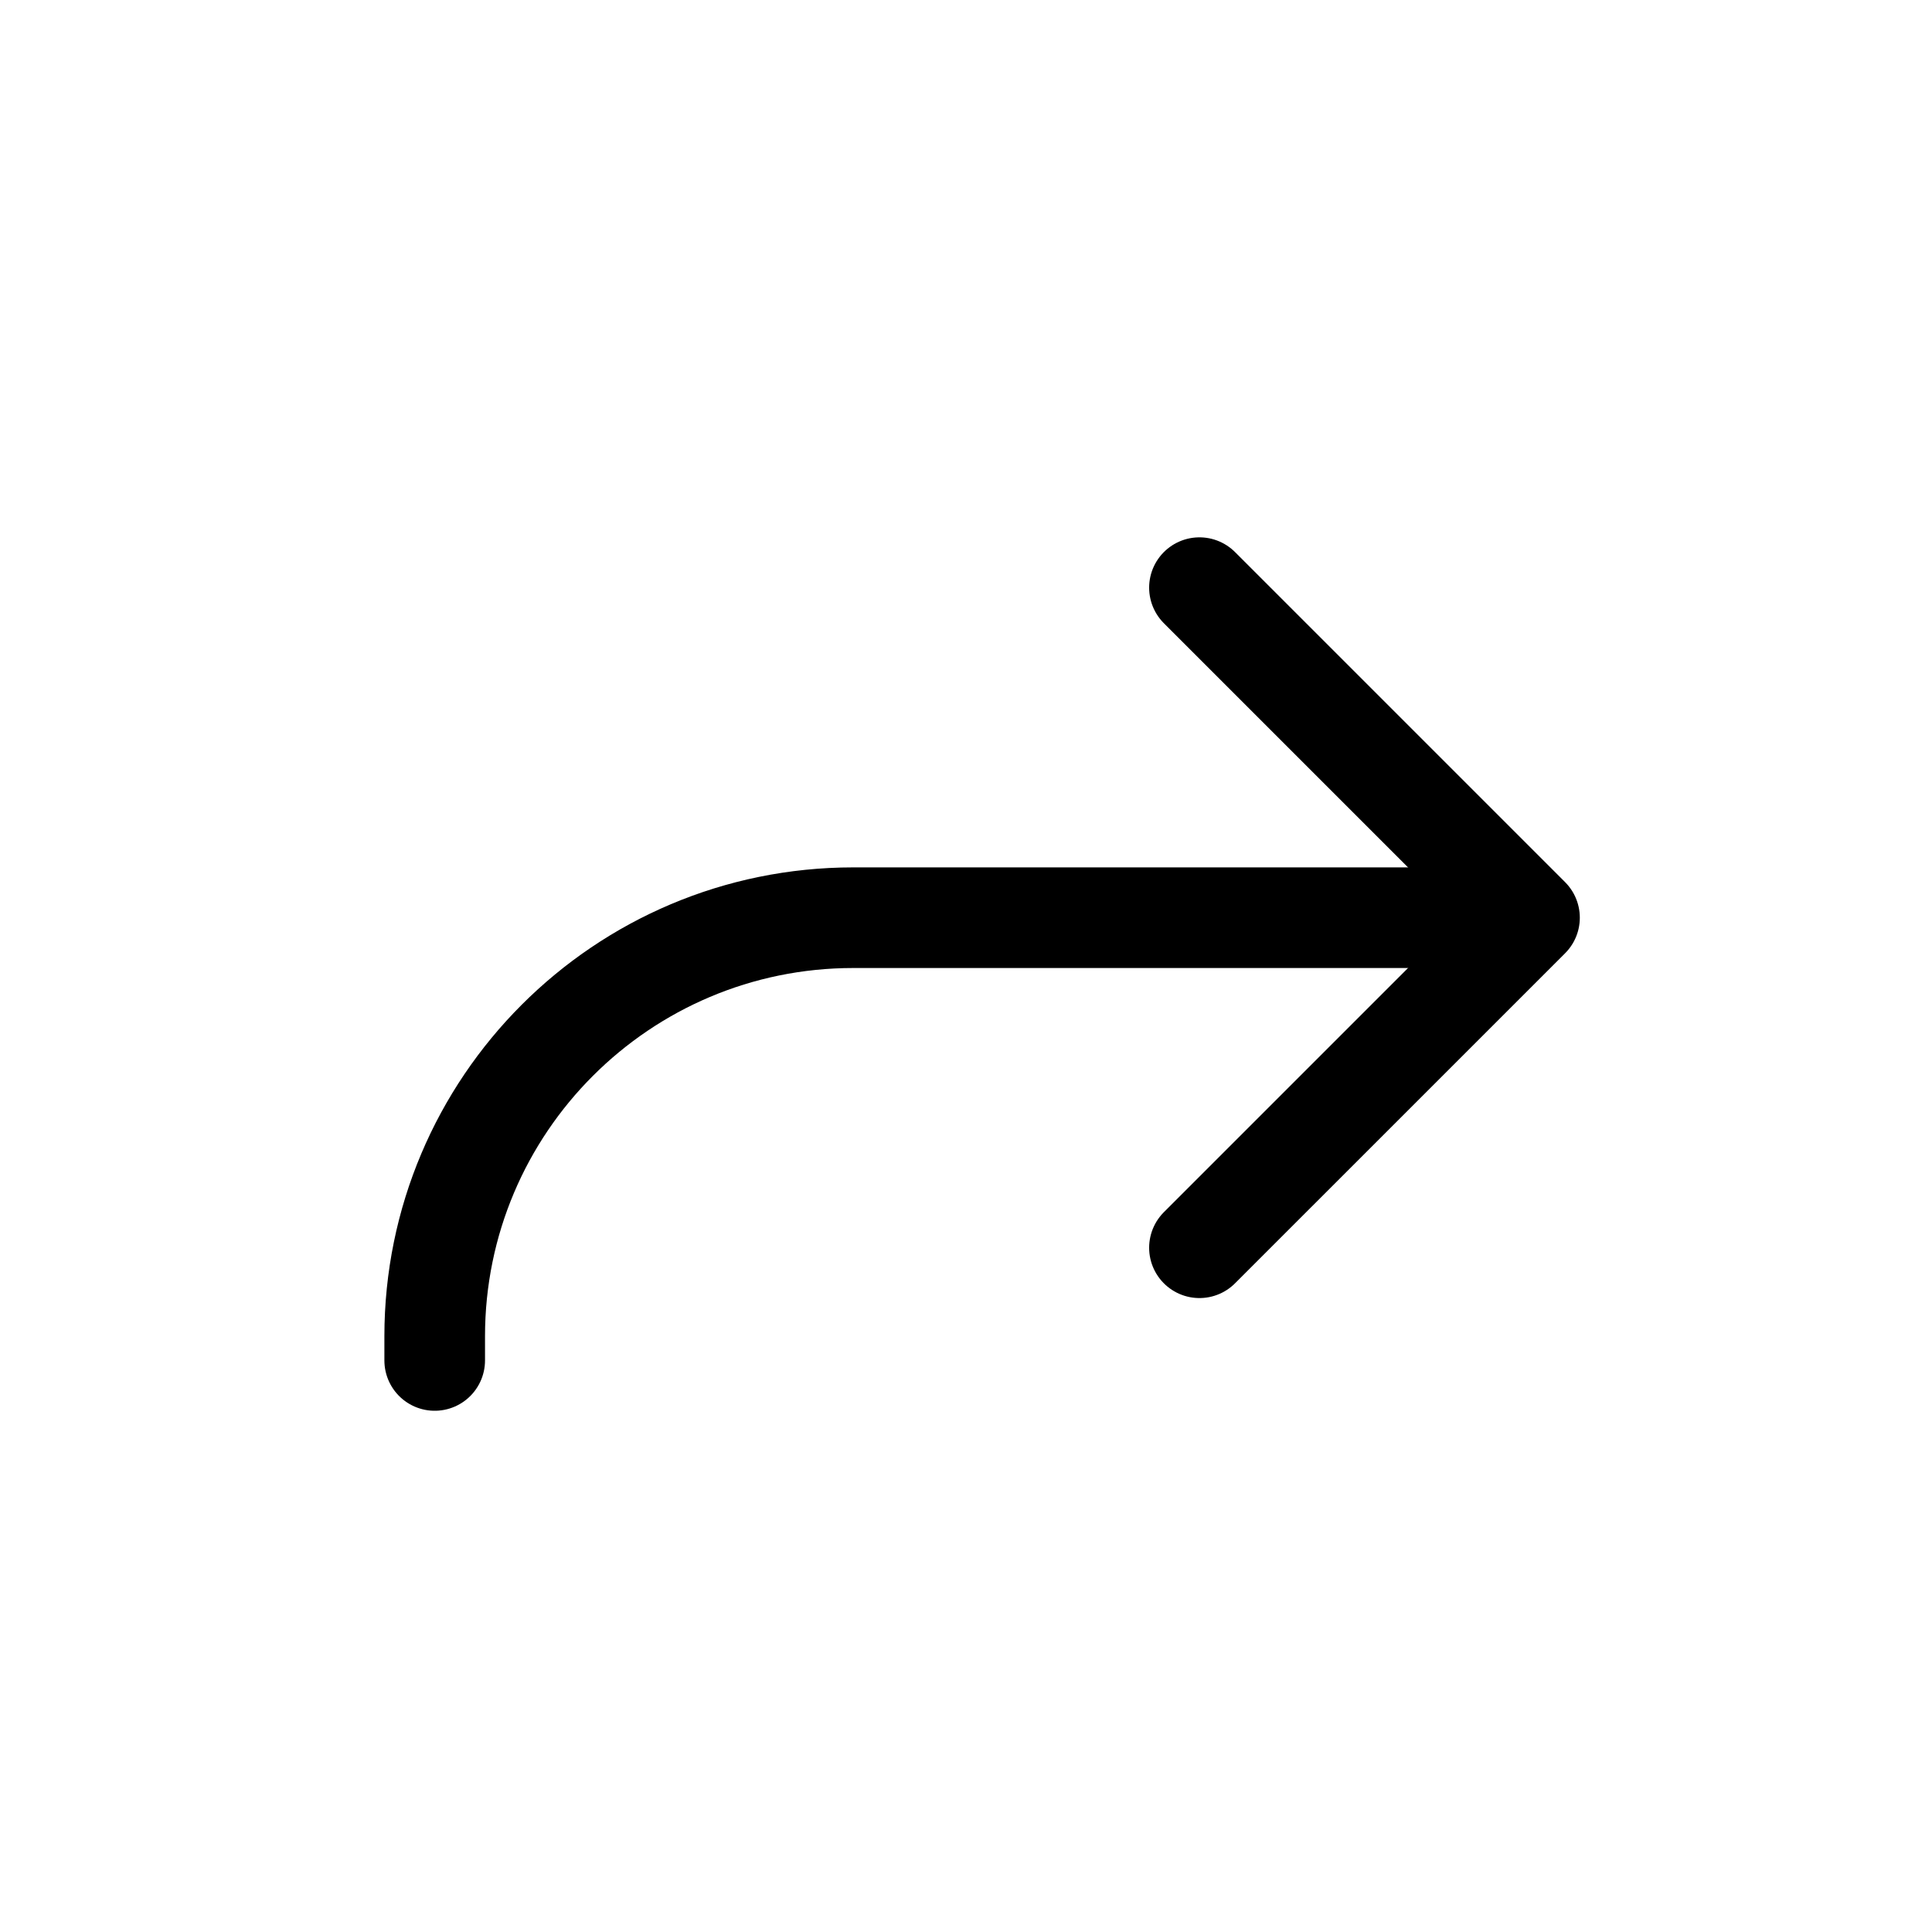
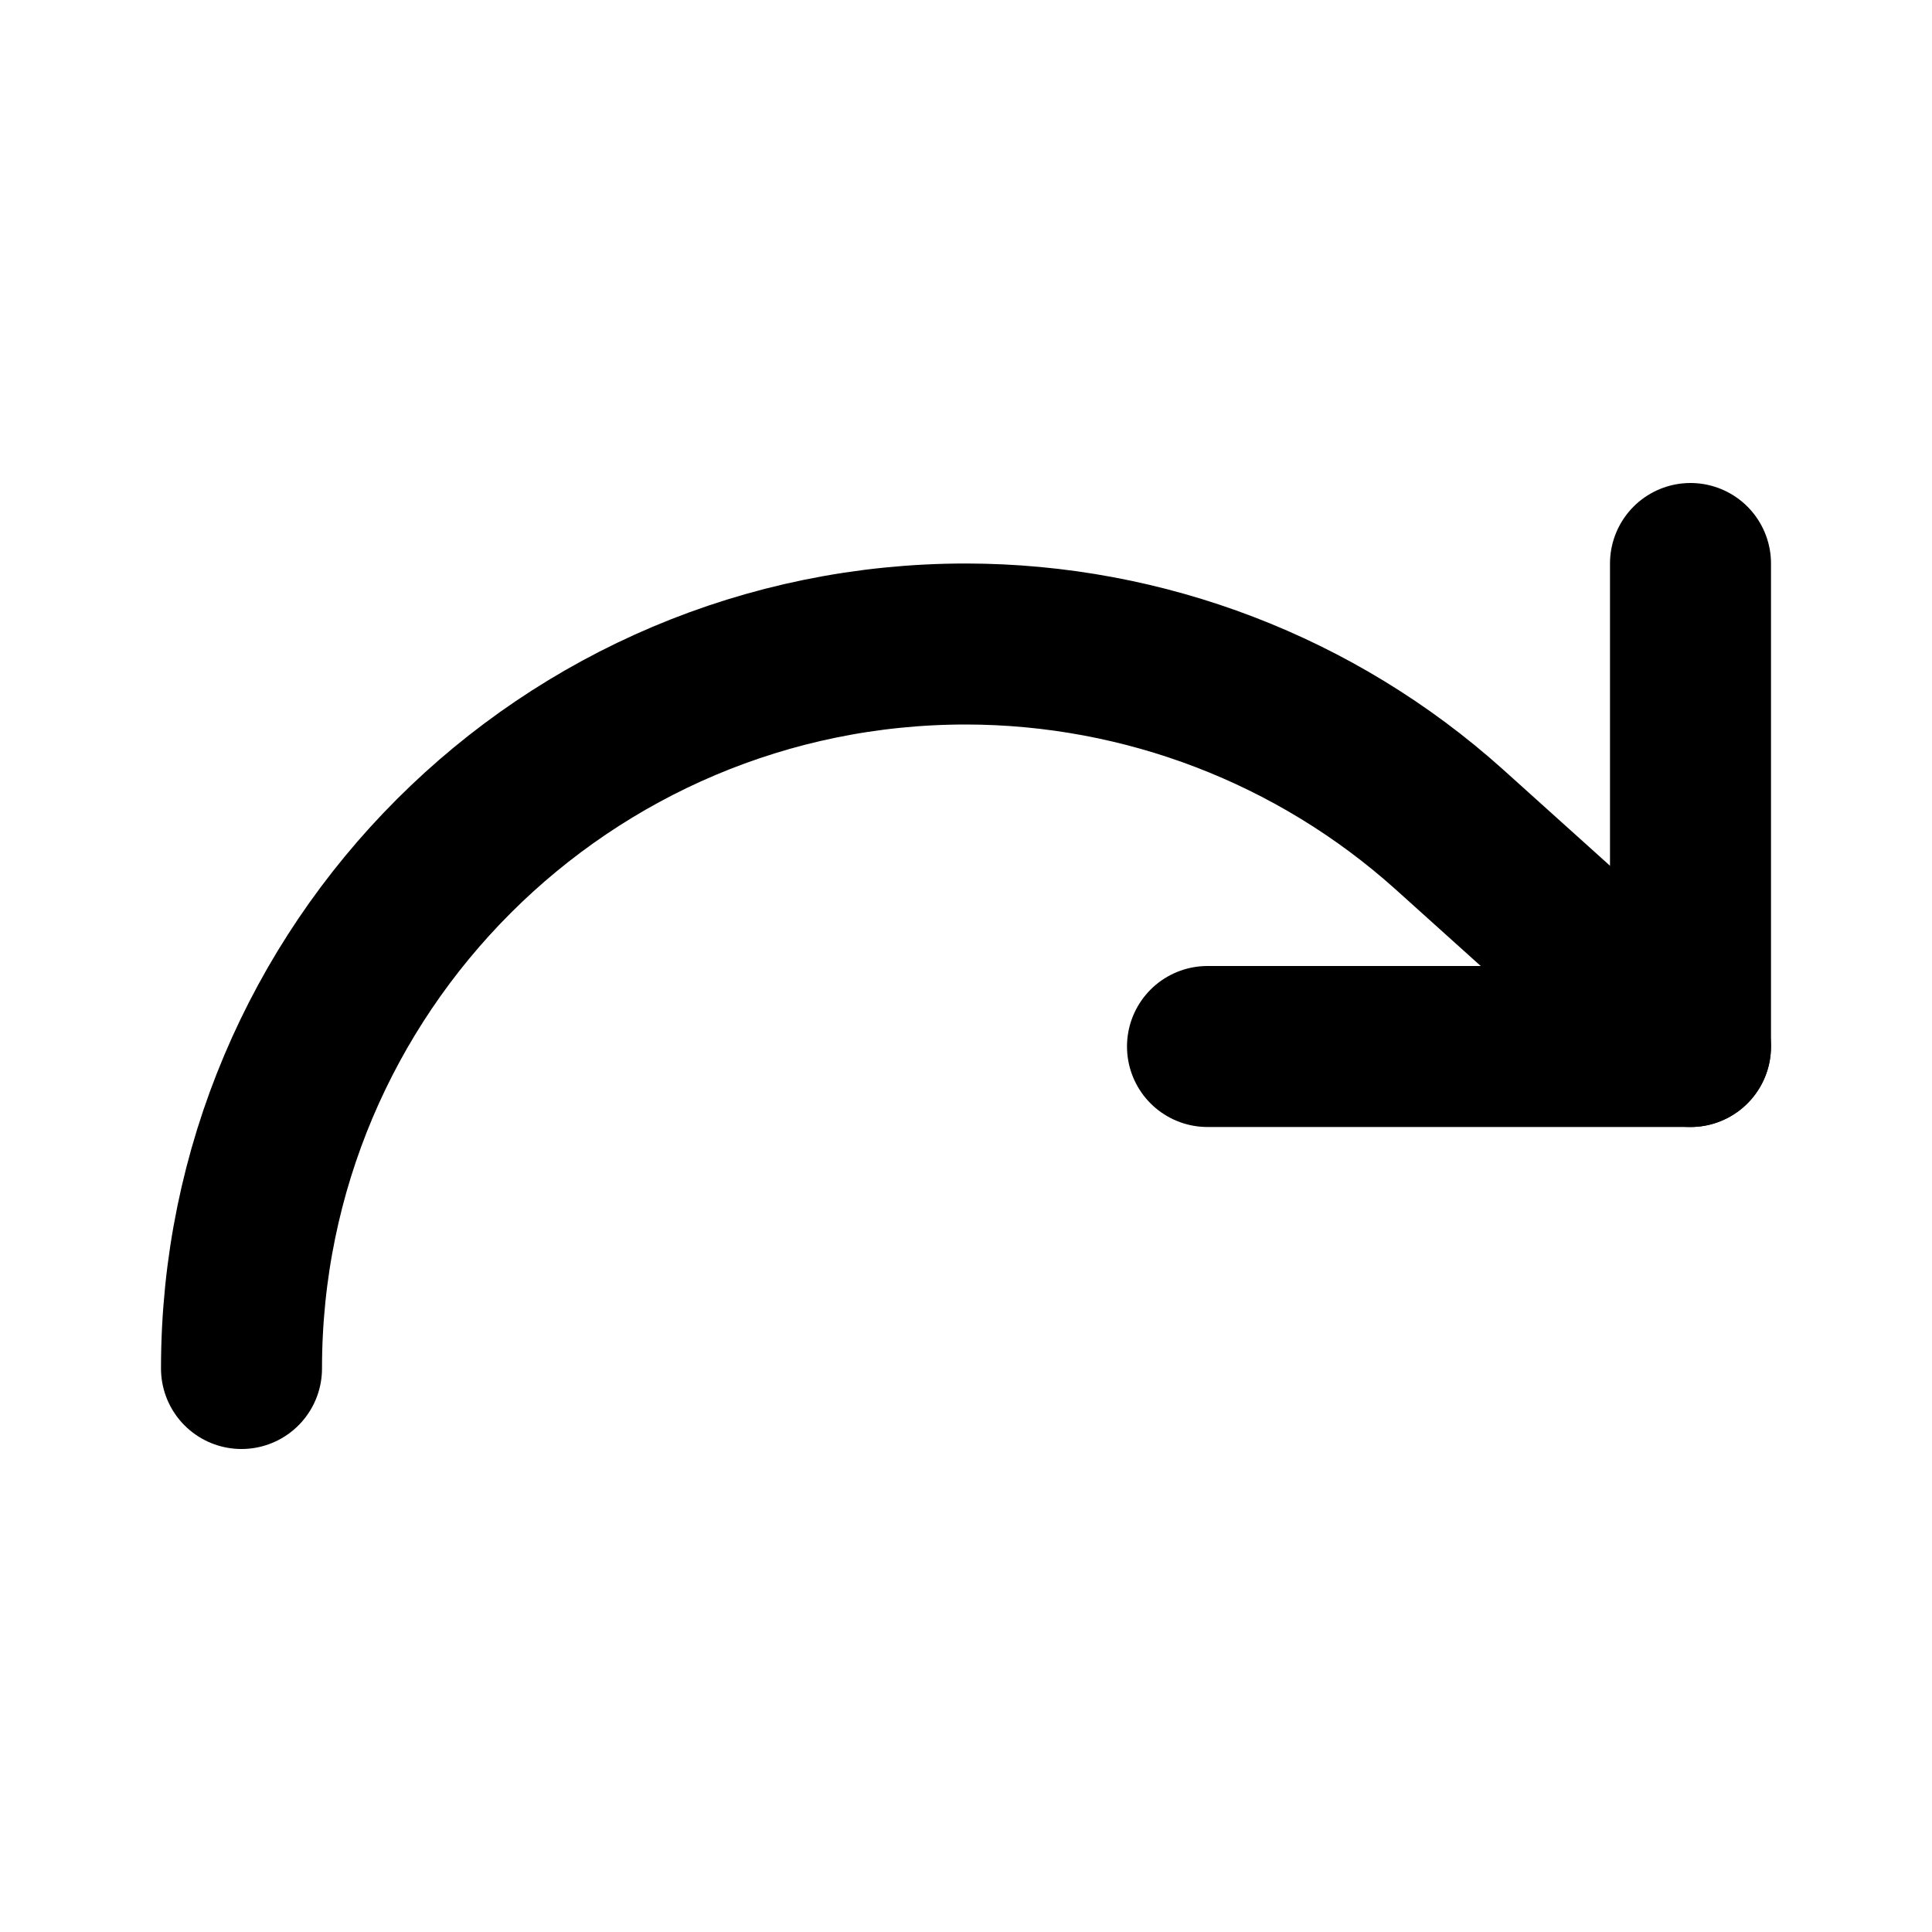
- <svg xmlns="http://www.w3.org/2000/svg" width="24" height="24" viewBox="0 0 24 24" fill="none" stroke="currentColor">
-   <g stroke="currentColor" stroke-width="1.25" stroke-linecap="round" stroke-linejoin="round">
-     <path d="M14.9 7.3l4.1 4.1-4.1 4.1" />
-     <path d="M18.7 11.4h-8.1a5.2 5.2 0 0 0-5.2 5.2v.3" />
-   </g>
+ <svg xmlns="http://www.w3.org/2000/svg" width="24" height="24" viewBox="0 0 24 24" fill="none" stroke="currentColor" stroke-width="2" stroke-linecap="round" stroke-linejoin="round">
+   <path d="M21 7v6h-6" />
+   <path d="M3 17a9 9 0 0 1 9-9 9 9 0 0 1 6 2.3l3 2.7" />
</svg>
